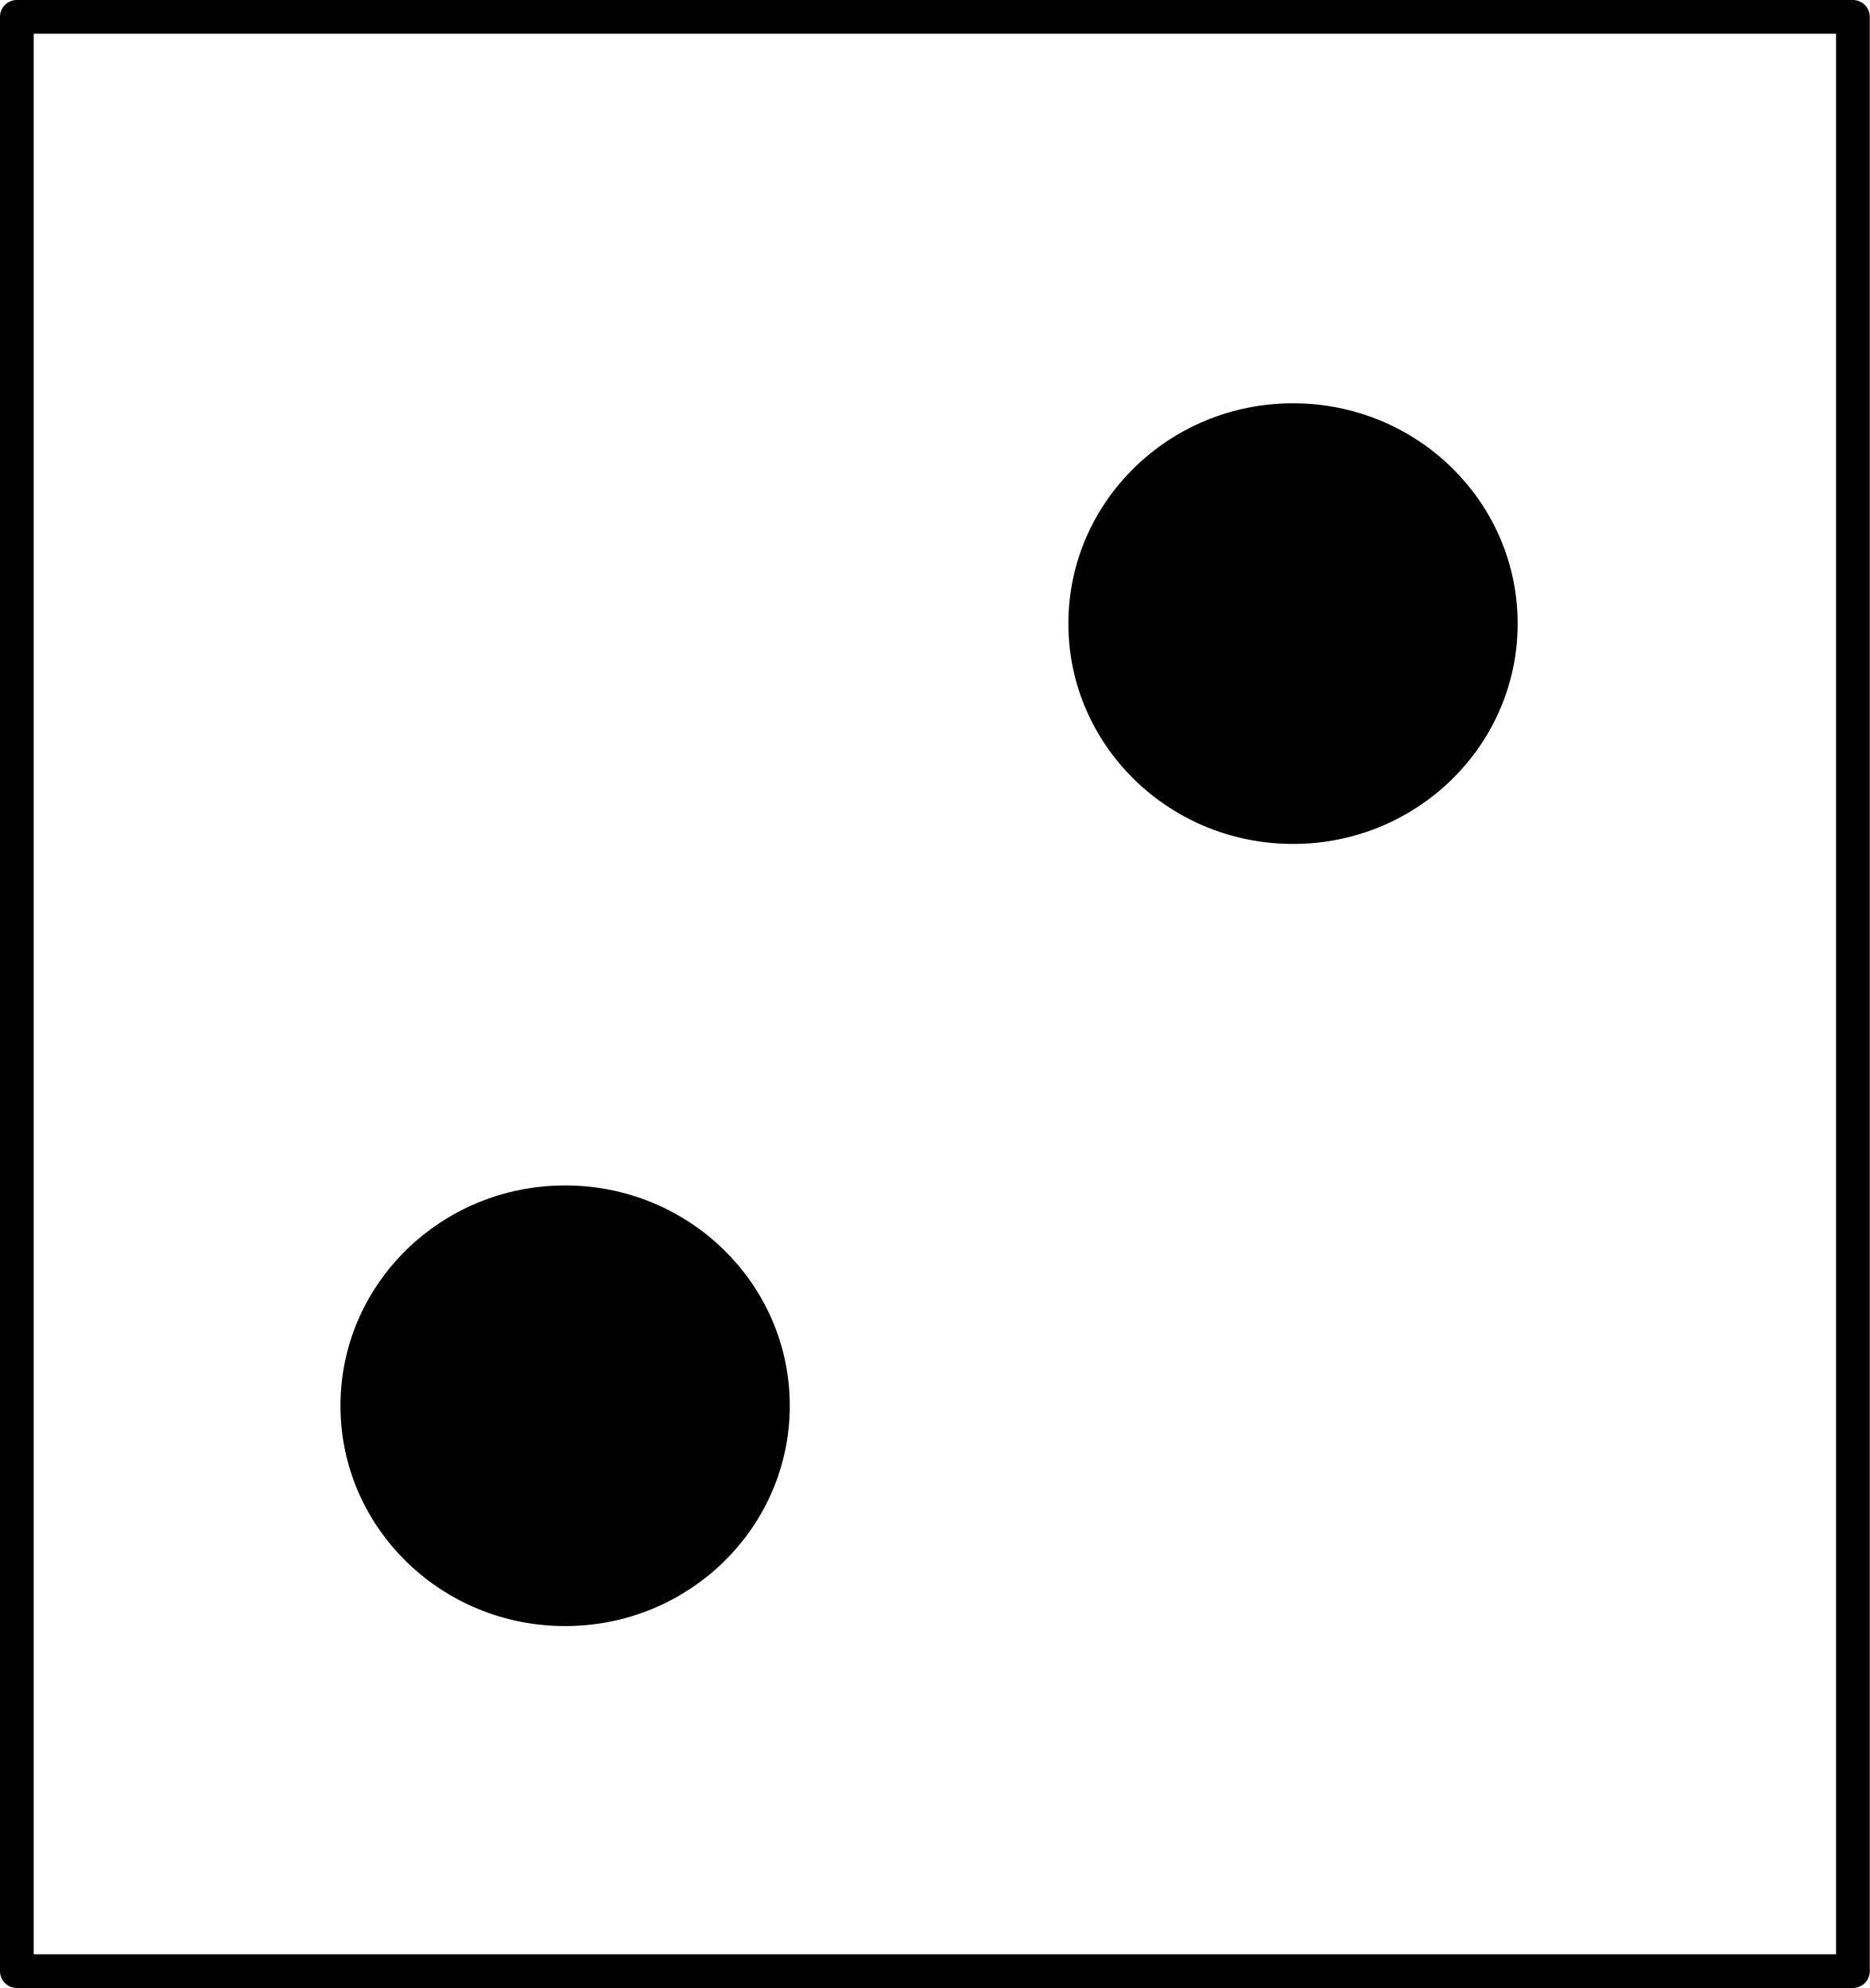
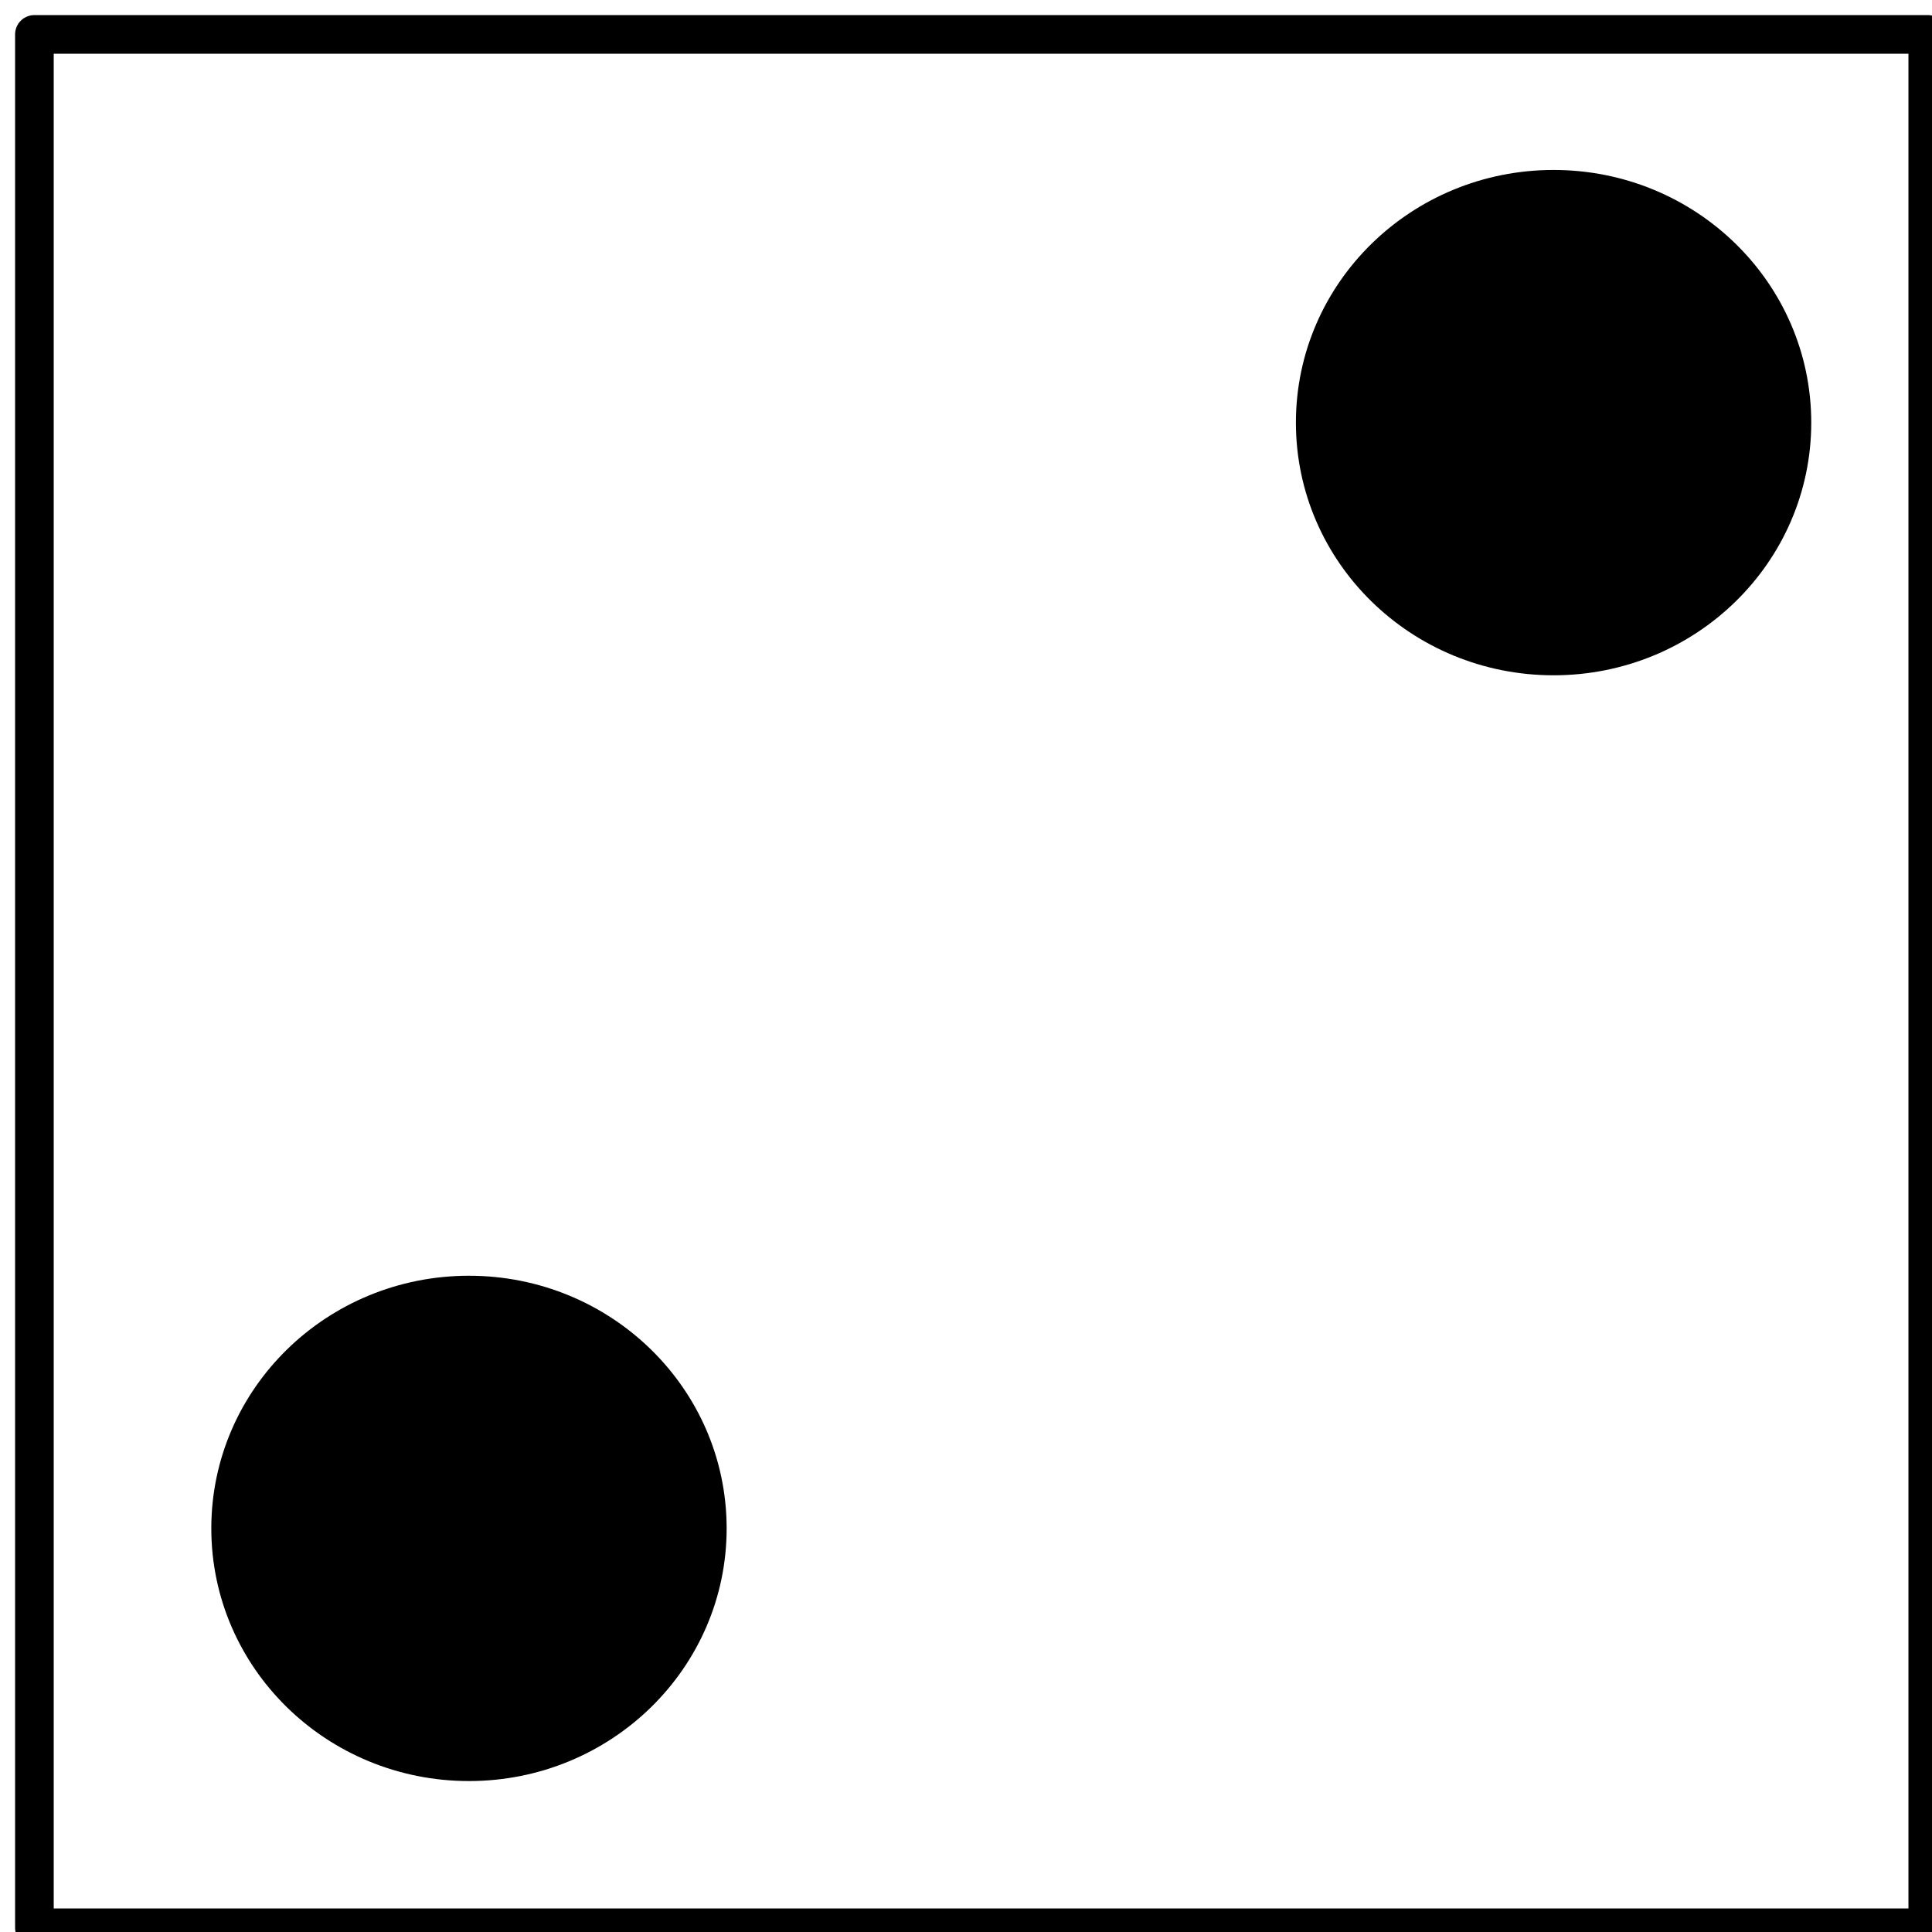
- <svg xmlns="http://www.w3.org/2000/svg" width="111" height="118" style="">
+ <svg xmlns="http://www.w3.org/2000/svg" width="100" height="100" style="">
  <rect id="backgroundrect" width="100%" height="100%" x="0" y="0" fill="#FFFFFF" stroke="none" class="" style="" />
-   <g class="currentLayer" style="">
-     <rect fill="#ffffff" stroke="#000000" stroke-width="2" stroke-linejoin="round" stroke-dashoffset="" fill-rule="nonzero" id="svg_1" x="1" y="1" width="109" height="116" style="color: rgb(0, 0, 0);" class="" fill-opacity="1" stroke-opacity="1" />
-     <path fill="#000000" fill-opacity="1" stroke="#000000" stroke-opacity="1" stroke-width="2" stroke-dasharray="none" stroke-linejoin="round" stroke-linecap="butt" stroke-dashoffset="" fill-rule="nonzero" opacity="1" marker-start="" marker-mid="" marker-end="" d="M64.425,37.016 C64.425,30.343 69.946,24.938 76.762,24.938 C83.578,24.938 89.098,30.343 89.098,37.016 C89.098,43.688 83.578,49.093 76.762,49.093 C69.946,49.093 64.425,43.688 64.425,37.016 z" id="svg_4" class="" />
-     <path fill="#000000" fill-opacity="1" stroke="#000000" stroke-opacity="1" stroke-width="2" stroke-dasharray="none" stroke-linejoin="round" stroke-linecap="butt" stroke-dashoffset="" fill-rule="nonzero" opacity="1" marker-start="" marker-mid="" marker-end="" d="M21.212,83.44 C21.212,76.768 26.733,71.363 33.549,71.363 C40.365,71.363 45.886,76.768 45.886,83.44 C45.886,90.113 40.365,95.518 33.549,95.518 C26.733,95.518 21.212,90.113 21.212,83.44 z" class="" id="svg_7" />
+   <g class="currentLayer">
+     <rect fill="#ffffff" stroke="#000000" stroke-width="2" stroke-linejoin="round" stroke-dashoffset="" fill-rule="nonzero" id="svg_1" x="1.781" y="1.781" width="98" height="98" style="color: rgb(0, 0, 0);" class="" fill-opacity="1" stroke-opacity="1" />
+     <path fill="#000000" fill-opacity="1" stroke="#000000" stroke-opacity="1" stroke-width="2" stroke-dasharray="none" stroke-linejoin="round" stroke-linecap="butt" stroke-dashoffset="" fill-rule="nonzero" opacity="1" marker-start="" marker-mid="" marker-end="" d="M68.076,21.875 C68.076,15.202 73.597,9.797 80.413,9.797 C87.229,9.797 92.75,15.202 92.75,21.875 C92.75,28.548 87.229,33.953 80.413,33.953 C73.597,33.953 68.076,28.548 68.076,21.875 z" id="svg_4" class="" />
+     <path fill="#000000" fill-opacity="1" stroke="#000000" stroke-opacity="1" stroke-width="2" stroke-dasharray="none" stroke-linejoin="round" stroke-linecap="butt" stroke-dashoffset="" fill-rule="nonzero" opacity="1" marker-start="" marker-mid="" marker-end="" d="M11.937,79.11 C11.937,72.437 17.458,67.032 24.274,67.032 C31.09,67.032 36.611,72.437 36.611,79.11 C36.611,85.783 31.09,91.187 24.274,91.187 C17.458,91.187 11.937,85.783 11.937,79.11 z" class="" id="svg_7" />
  </g>
</svg>
